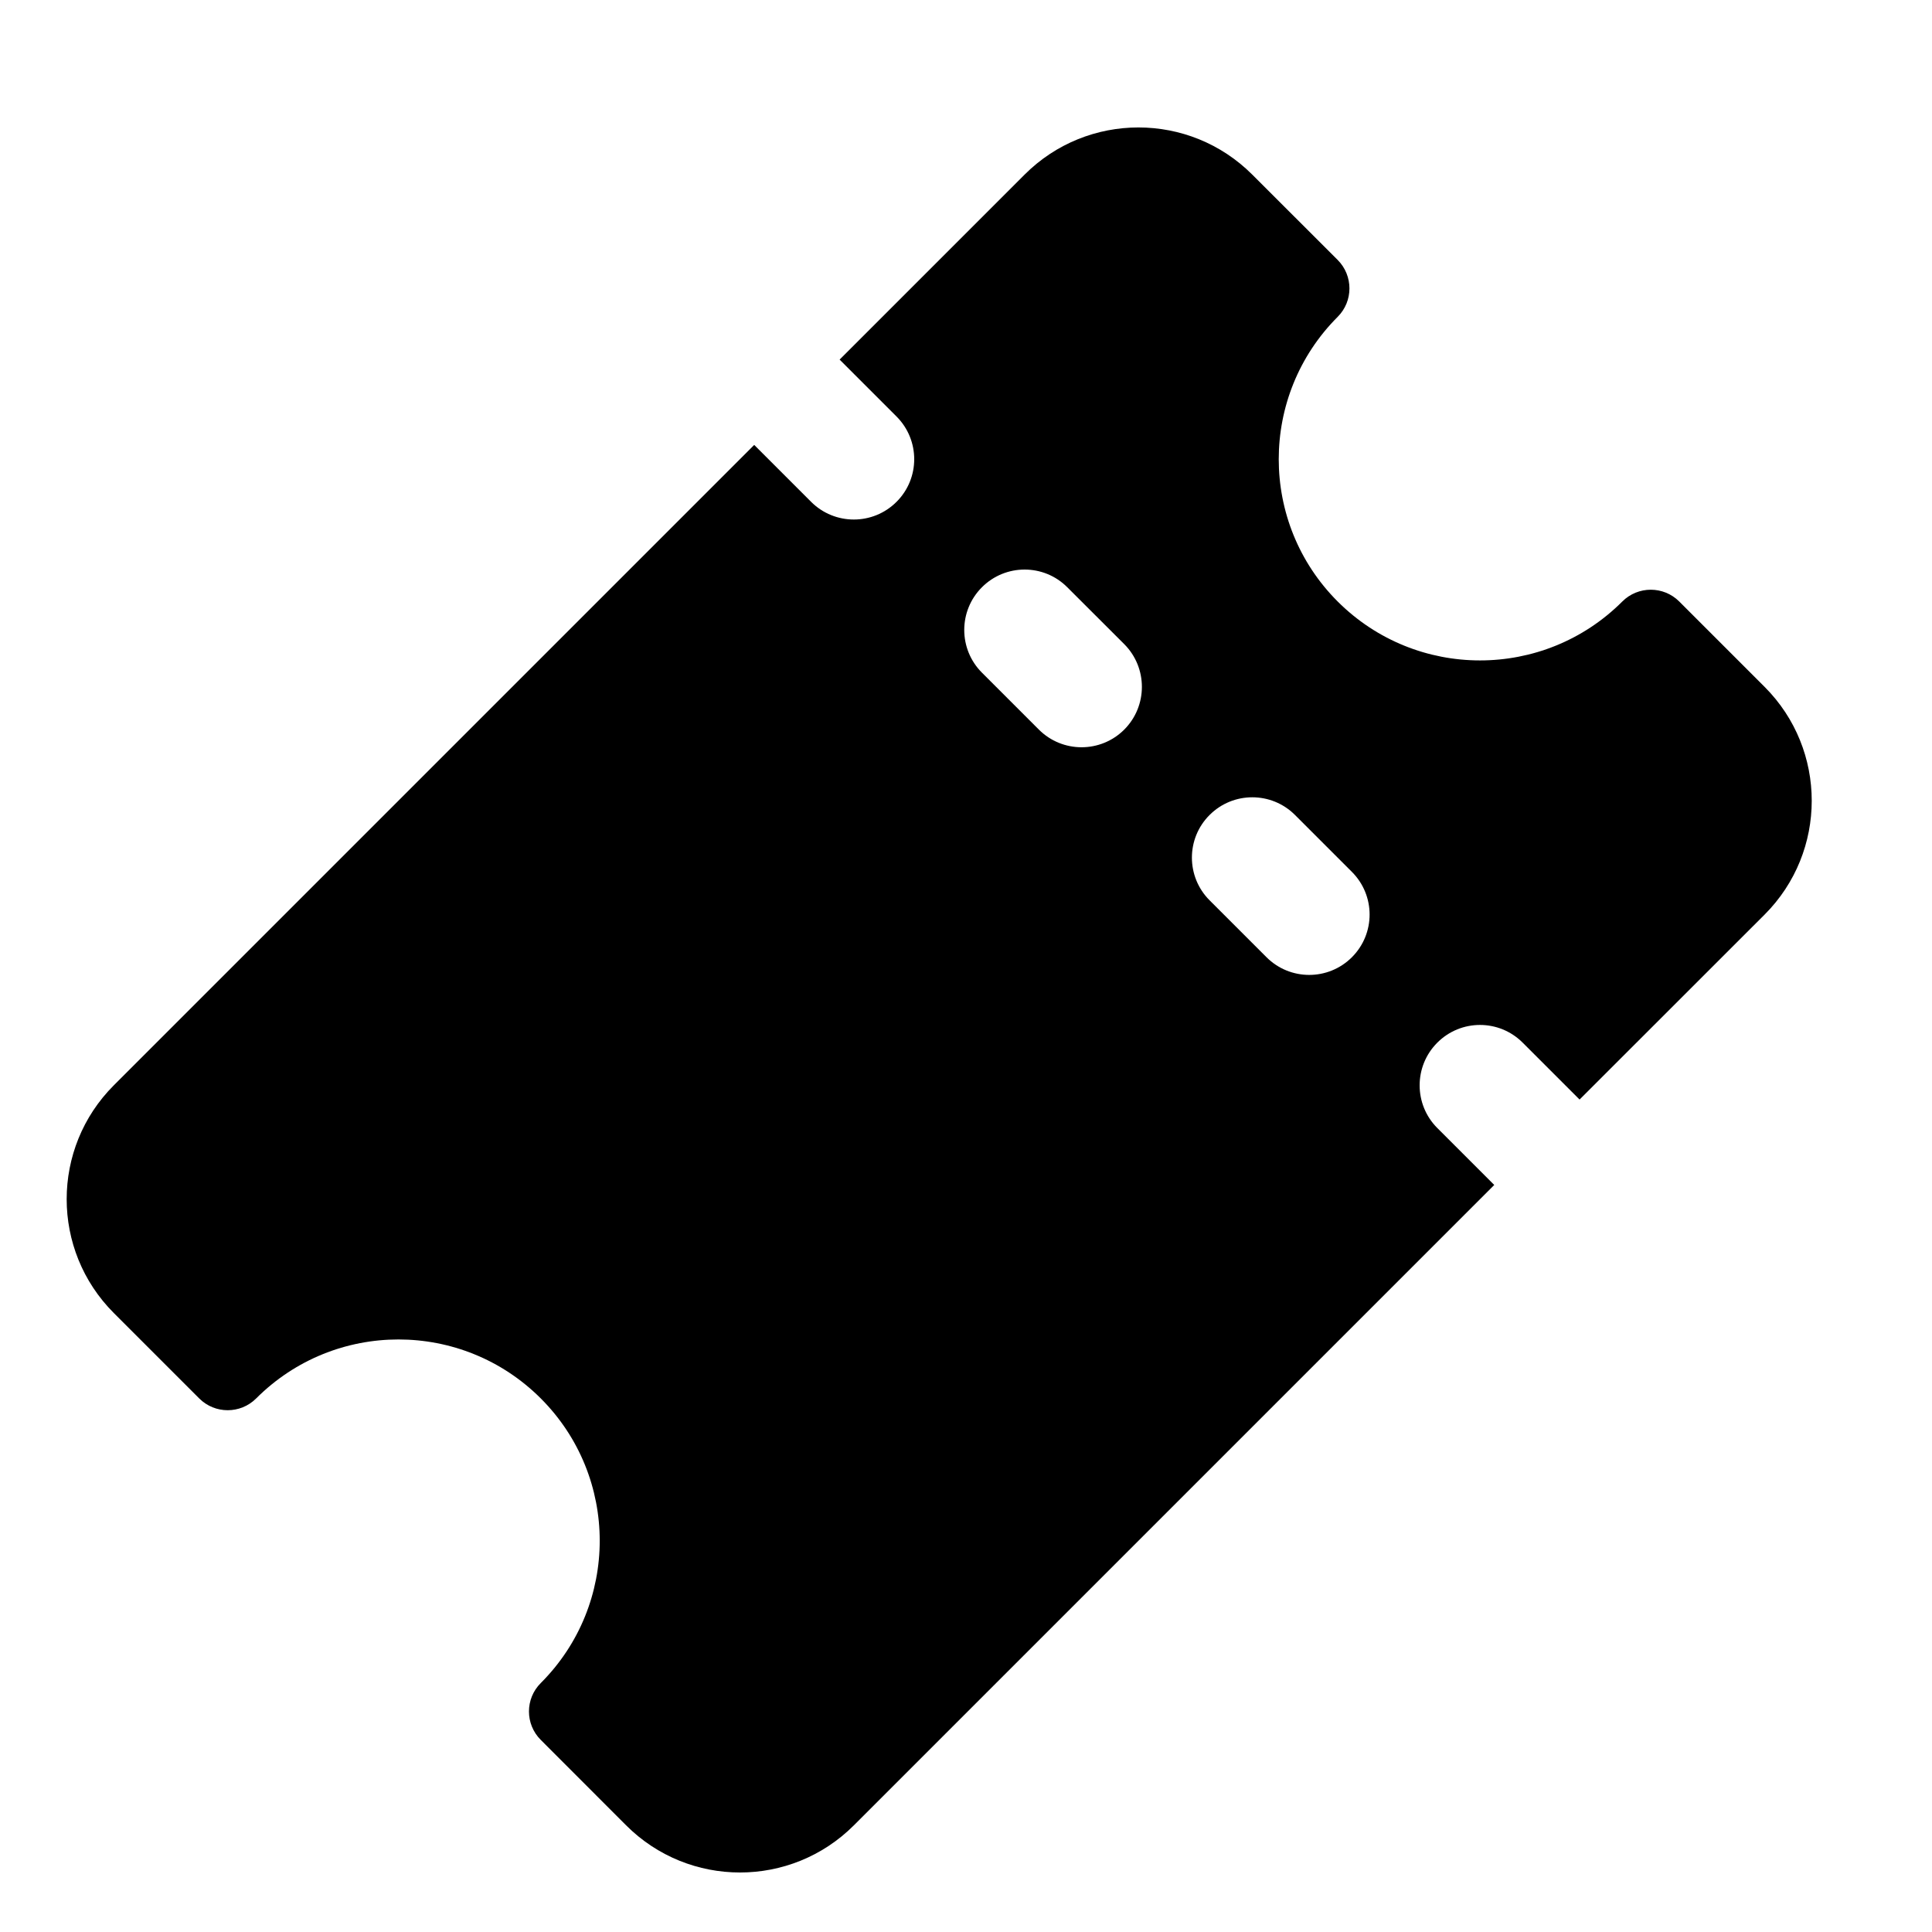
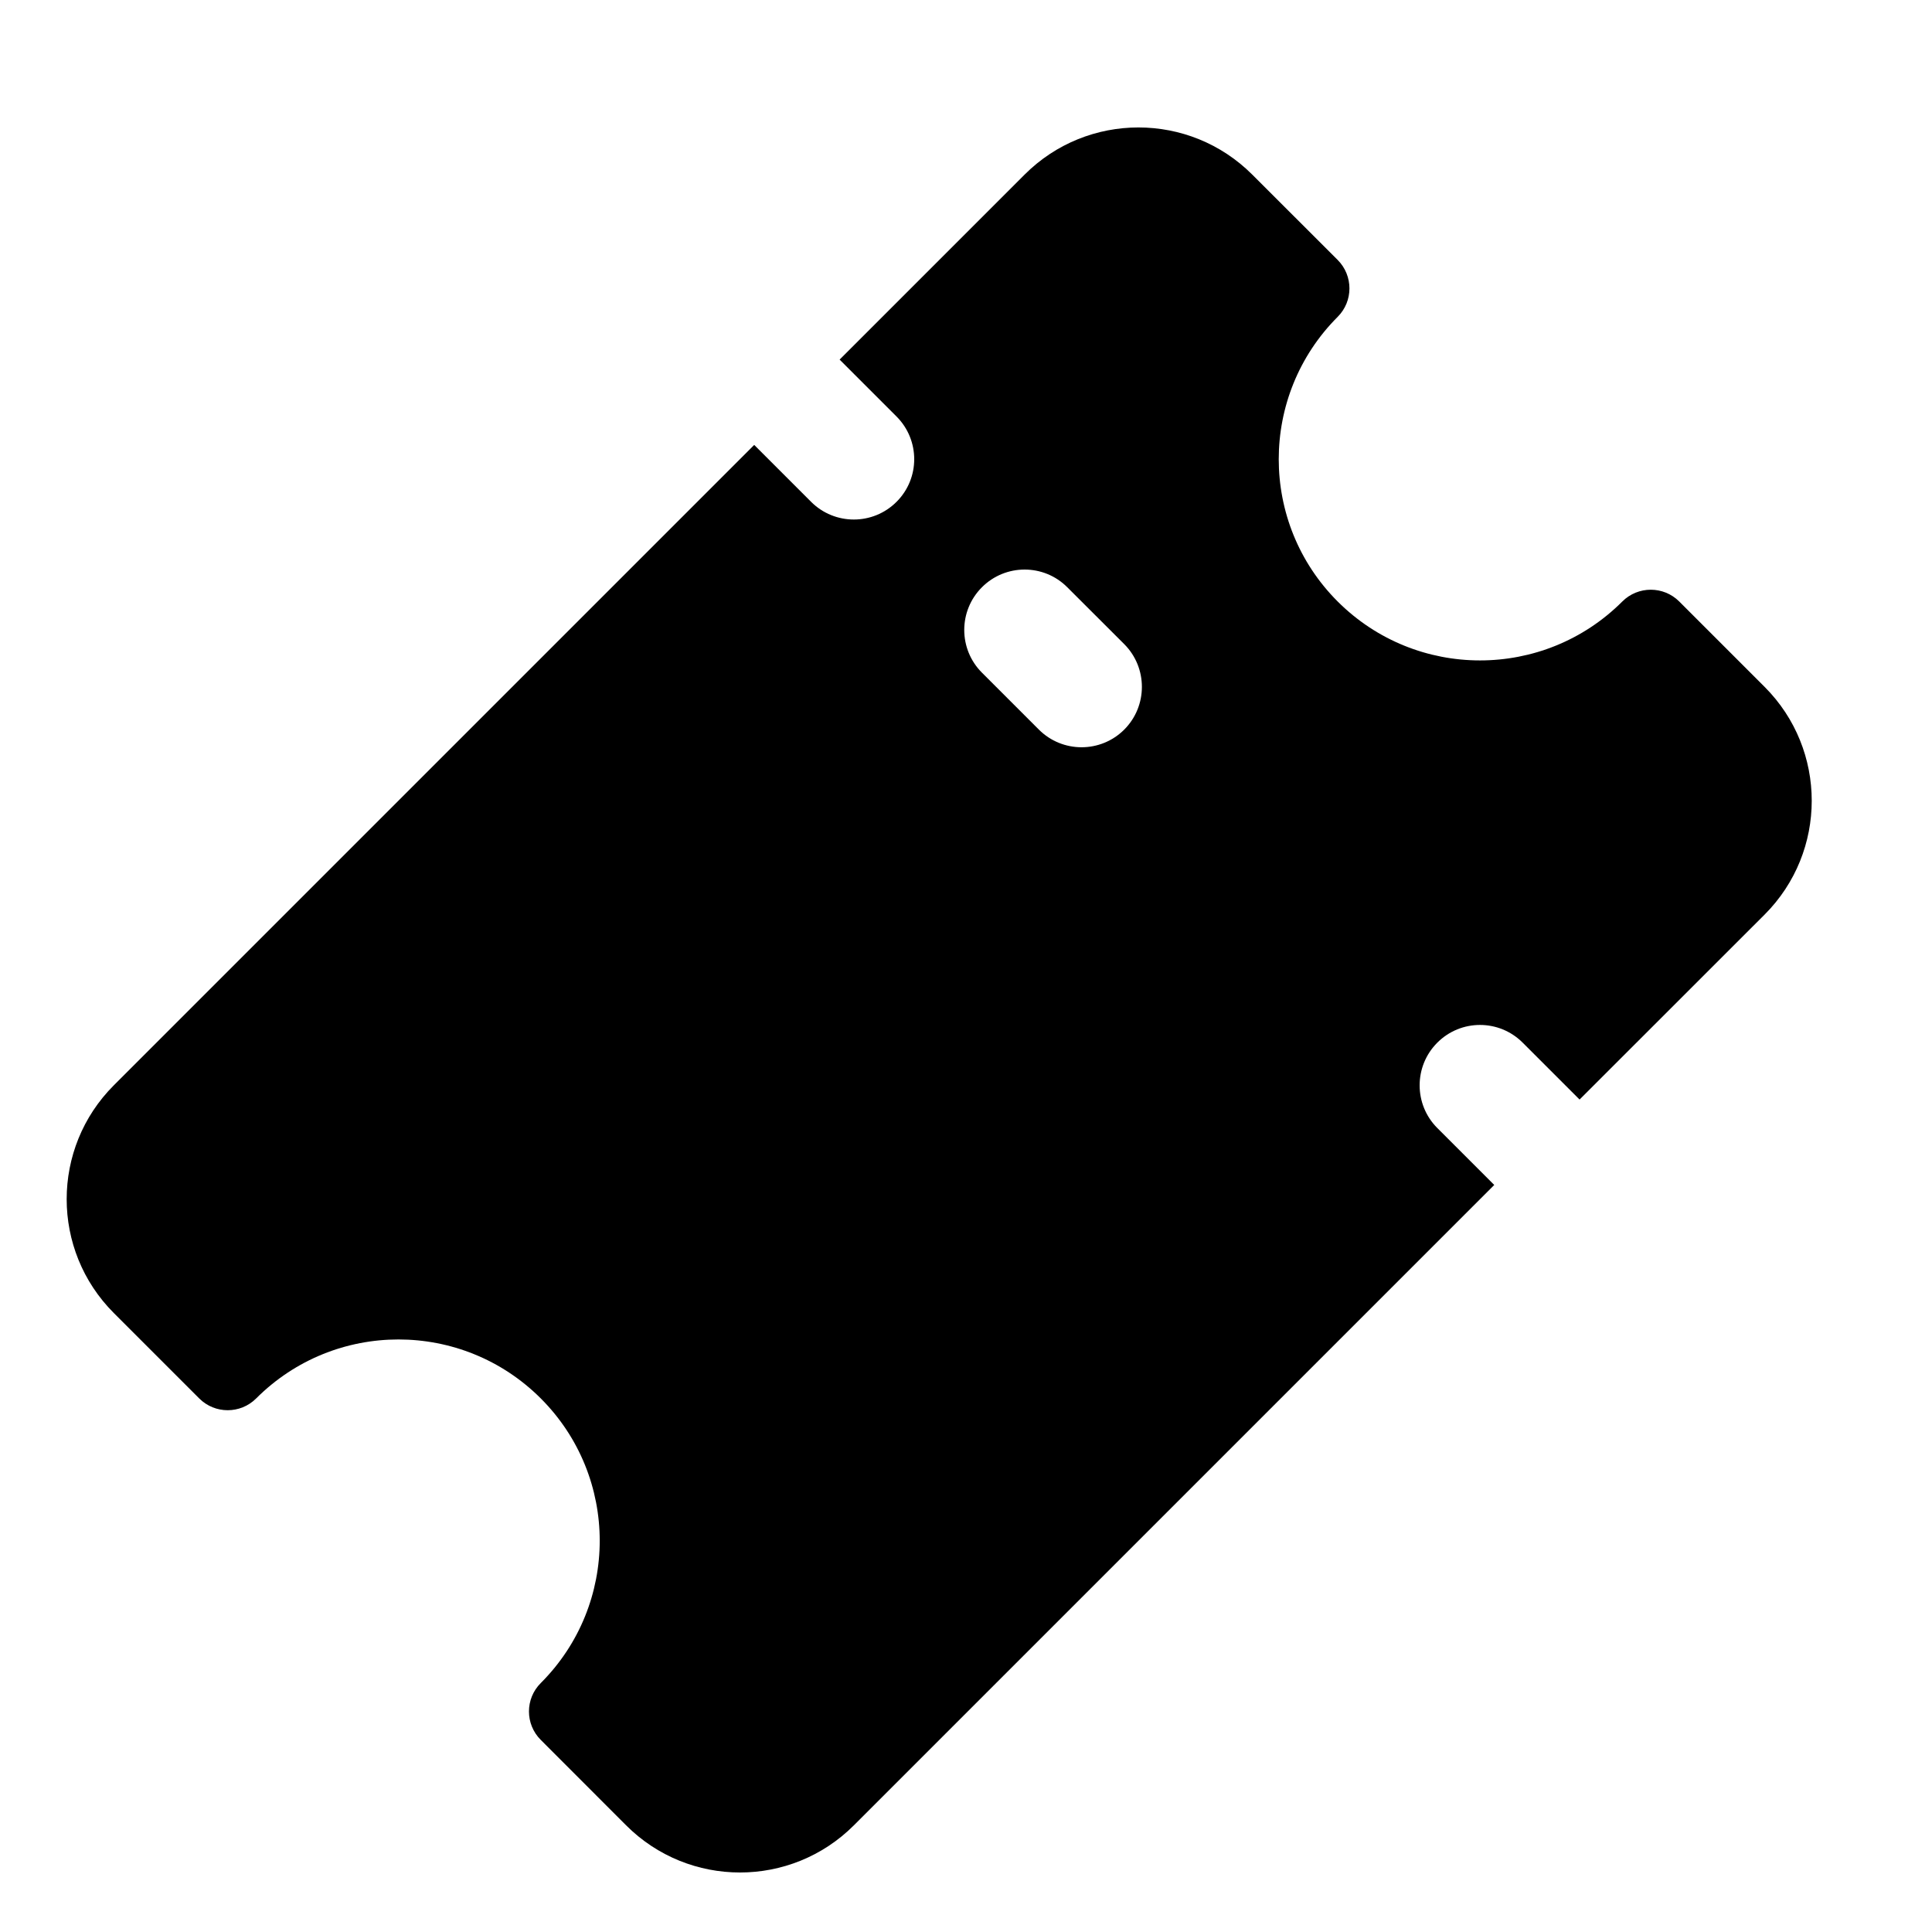
<svg xmlns="http://www.w3.org/2000/svg" viewBox="0 0 24 24" color="white" width="36px">
-   <path fill-rule="evenodd" clip-rule="evenodd" d="M1.414 13.482L9.369 5.527L10.076 6.234C10.369 6.527 10.844 6.527 11.137 6.234C11.43 5.942 11.43 5.467 11.137 5.174L10.43 4.467L12.728 2.169C13.509 1.388 14.775 1.388 15.556 2.169L16.617 3.229C16.812 3.425 16.812 3.741 16.617 3.936C15.641 4.913 15.641 6.496 16.617 7.472C17.594 8.448 19.177 8.448 20.153 7.472C20.348 7.277 20.665 7.277 20.86 7.472L21.921 8.533C22.701 9.314 22.701 10.58 21.921 11.361L19.622 13.659L18.915 12.952C18.622 12.659 18.148 12.659 17.855 12.952C17.562 13.245 17.562 13.72 17.855 14.013L18.562 14.72L10.607 22.675C9.826 23.456 8.559 23.456 7.778 22.675L6.718 21.614C6.522 21.419 6.522 21.102 6.718 20.907C7.694 19.931 7.694 18.348 6.718 17.372C5.741 16.395 4.158 16.395 3.182 17.372C2.987 17.567 2.67 17.567 2.475 17.372L1.414 16.311C0.633 15.53 0.633 14.263 1.414 13.482ZM13.258 7.295C12.966 7.002 12.491 7.002 12.198 7.295C11.905 7.588 11.905 8.063 12.198 8.356L12.905 9.063C13.198 9.356 13.673 9.356 13.966 9.063C14.258 8.77 14.258 8.295 13.966 8.002L13.258 7.295ZM15.026 10.124C15.319 9.831 15.794 9.831 16.087 10.124L16.794 10.831C17.087 11.124 17.087 11.598 16.794 11.891C16.501 12.184 16.026 12.184 15.733 11.891L15.026 11.184C14.733 10.891 14.733 10.416 15.026 10.124Z" />
+   <path d="M1.414 13.482L9.369 5.527L10.076 6.234C10.369 6.527 10.844 6.527 11.137 6.234C11.43 5.942 11.43 5.467 11.137 5.174L10.43 4.467L12.728 2.169C13.509 1.388 14.775 1.388 15.556 2.169L16.617 3.229C16.812 3.425 16.812 3.741 16.617 3.936C15.641 4.913 15.641 6.496 16.617 7.472C17.594 8.448 19.177 8.448 20.153 7.472C20.348 7.277 20.665 7.277 20.86 7.472L21.921 8.533C22.701 9.314 22.701 10.58 21.921 11.361L19.622 13.659L18.915 12.952C18.622 12.659 18.148 12.659 17.855 12.952C17.562 13.245 17.562 13.72 17.855 14.013L18.562 14.72L10.607 22.675C9.826 23.456 8.559 23.456 7.778 22.675L6.718 21.614C6.522 21.419 6.522 21.102 6.718 20.907C7.694 19.931 7.694 18.348 6.718 17.372C5.741 16.395 4.158 16.395 3.182 17.372C2.987 17.567 2.67 17.567 2.475 17.372L1.414 16.311C0.633 15.53 0.633 14.263 1.414 13.482ZM13.258 7.295C12.966 7.002 12.491 7.002 12.198 7.295C11.905 7.588 11.905 8.063 12.198 8.356L12.905 9.063C13.198 9.356 13.673 9.356 13.966 9.063C14.258 8.77 14.258 8.295 13.966 8.002L13.258 7.295ZM15.026 10.124C15.319 9.831 15.794 9.831 16.087 10.124L16.794 10.831C17.087 11.124 17.087 11.598 16.794 11.891C16.501 12.184 16.026 12.184 15.733 11.891L15.026 11.184C14.733 10.891 14.733 10.416 15.026 10.124Z" />
</svg>
